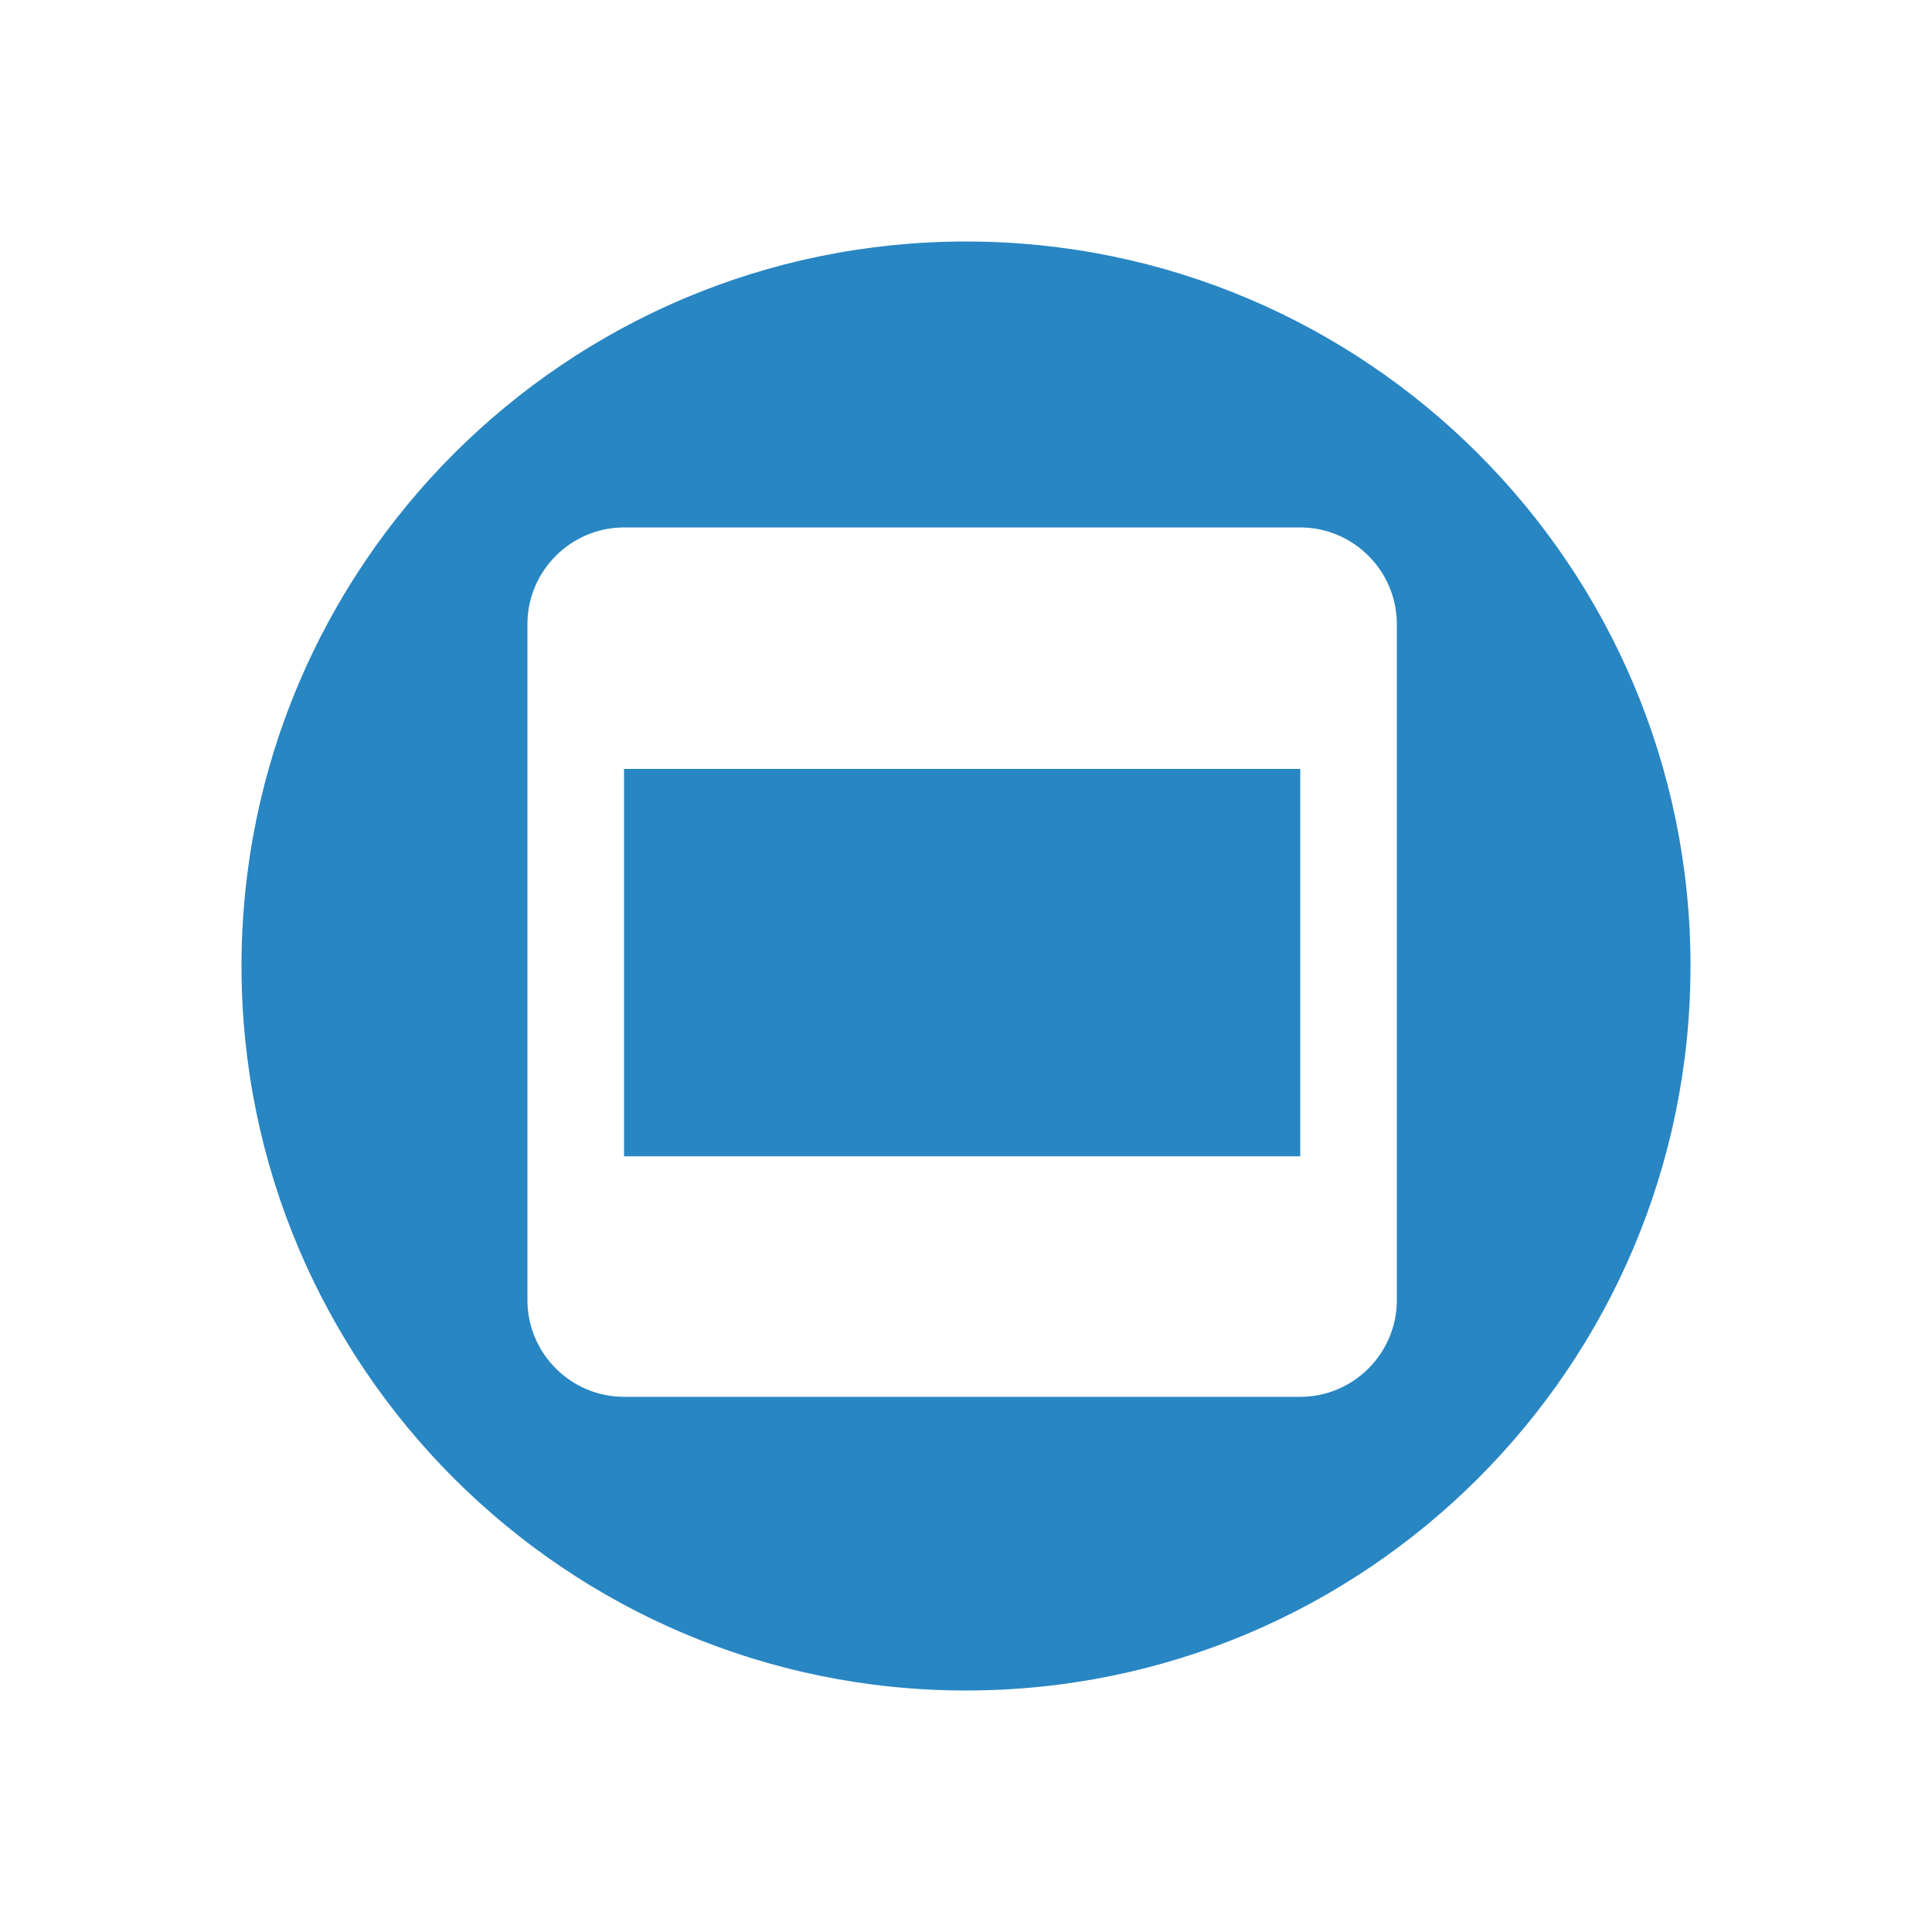
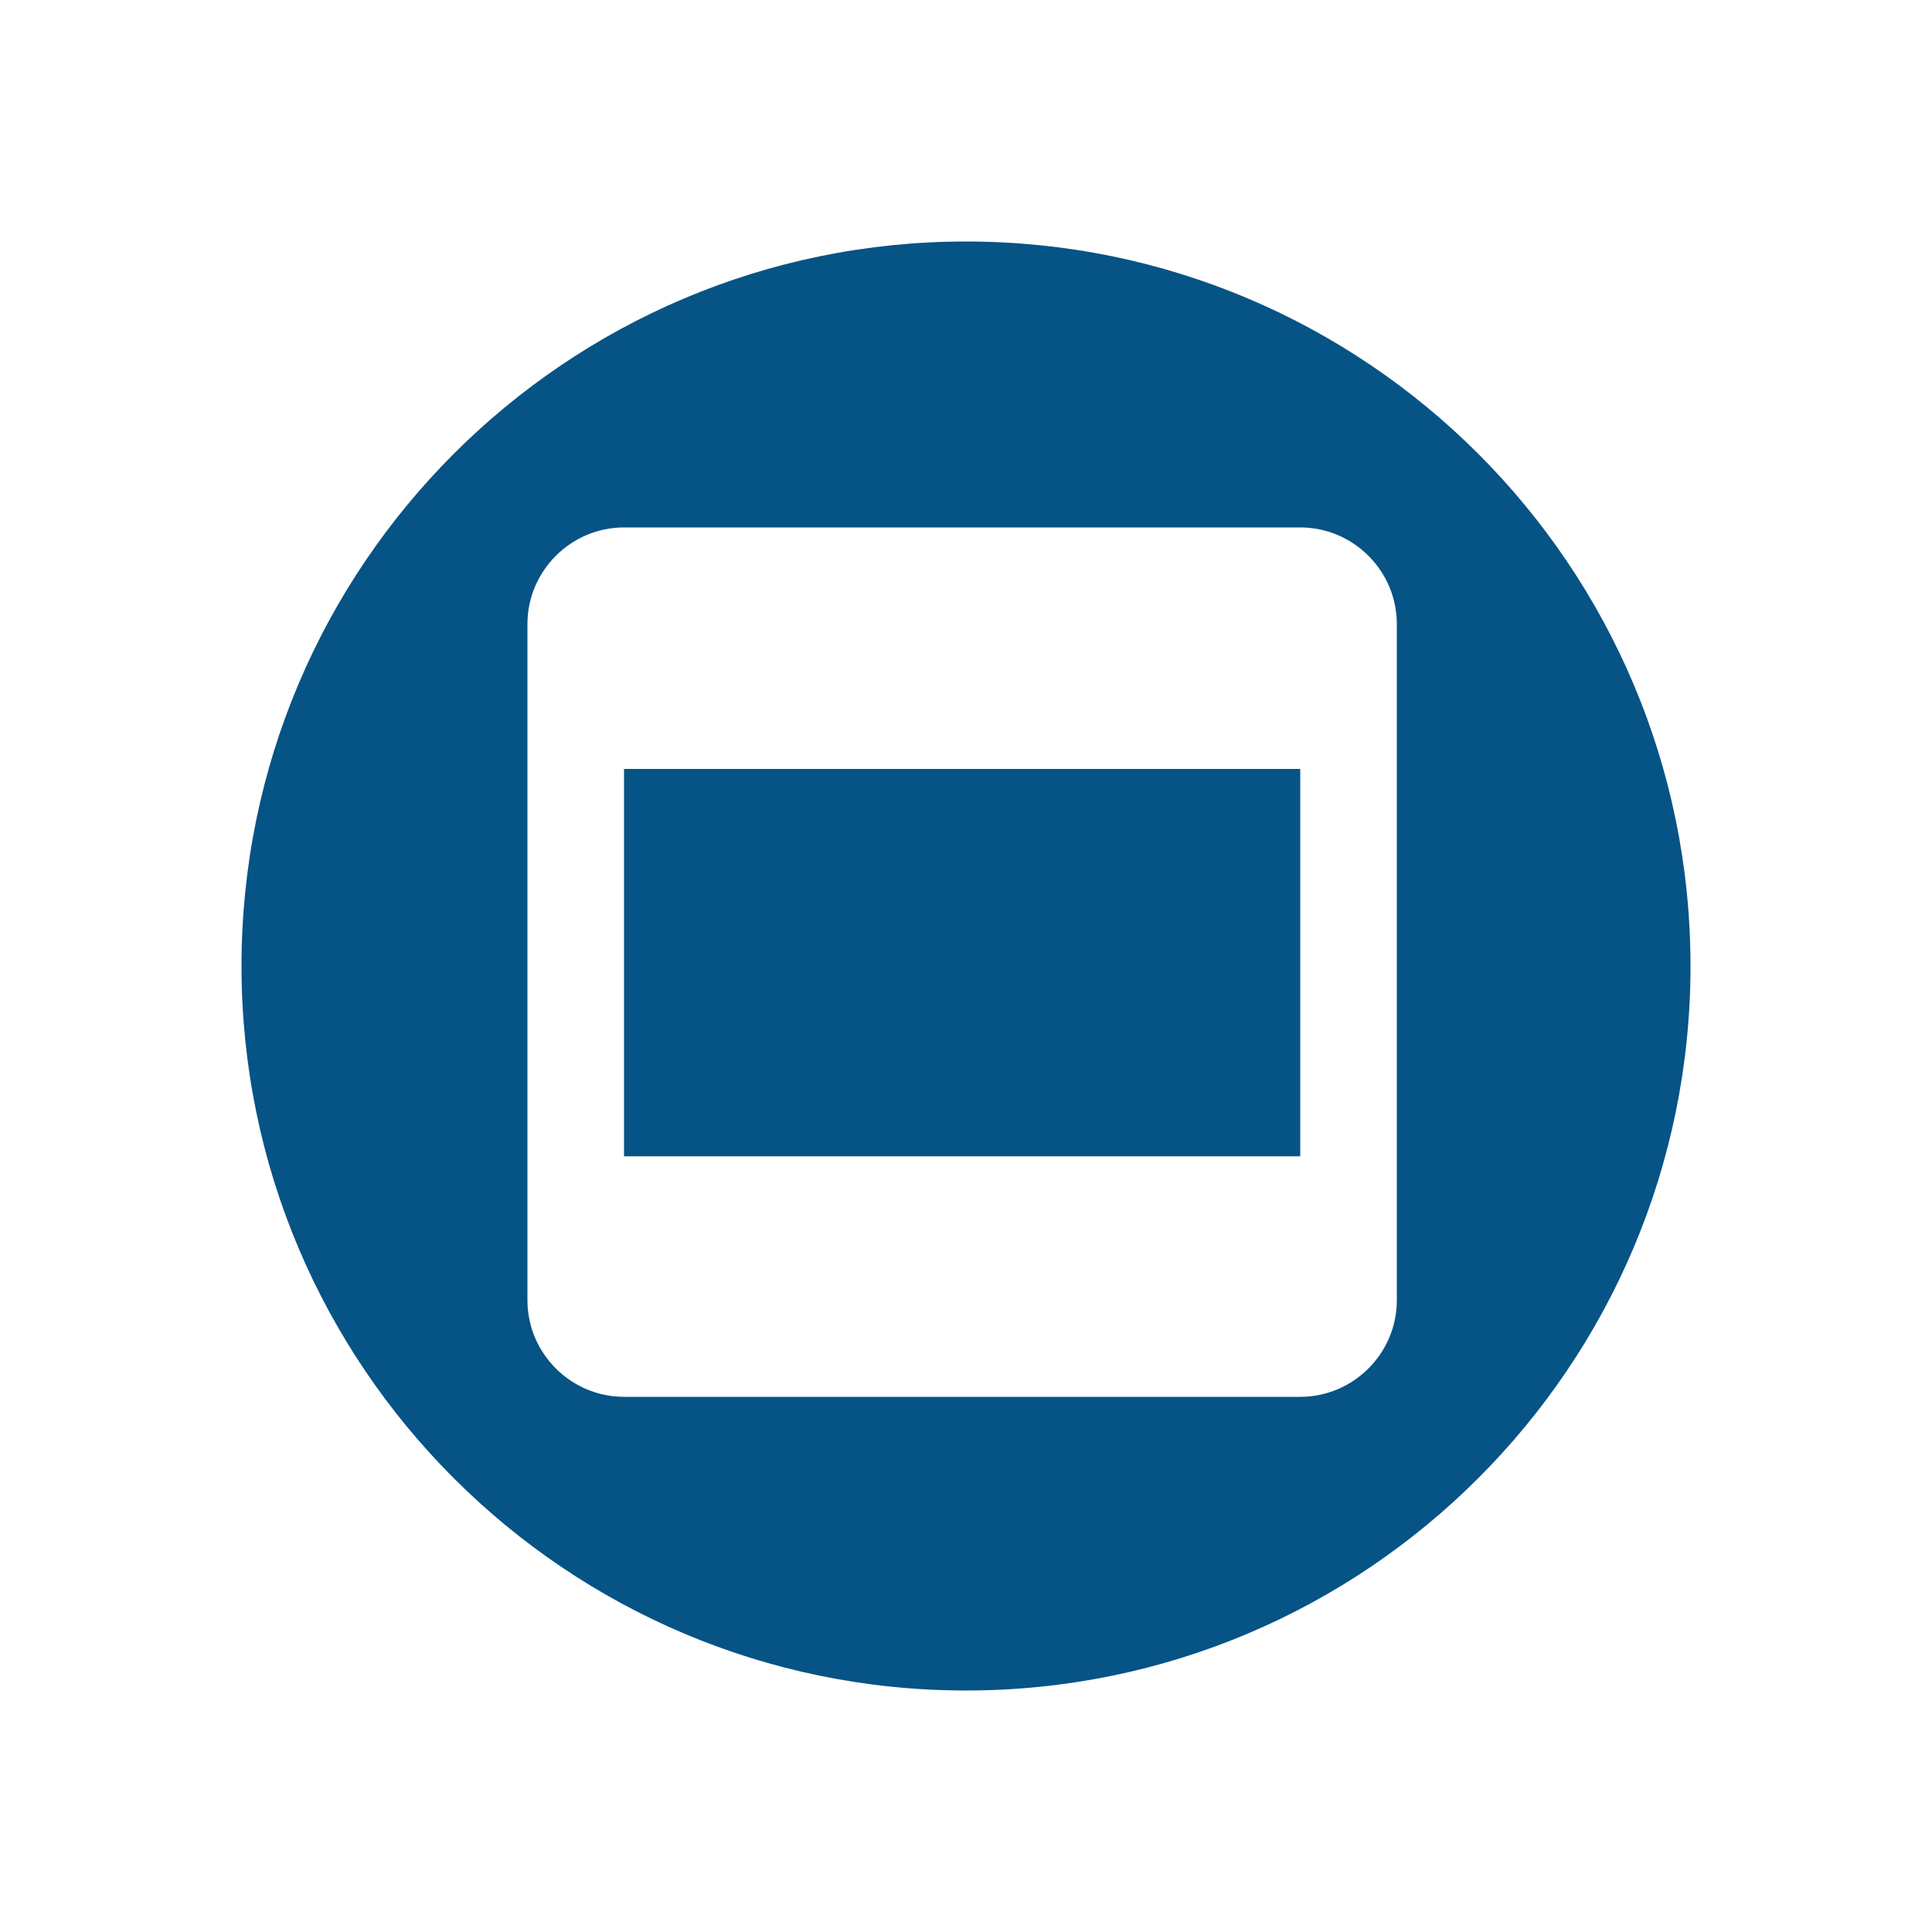
<svg xmlns="http://www.w3.org/2000/svg" version="1.1" id="Layer_1" x="0px" y="0px" viewBox="0 0 200 200" style="enable-background:new 0 0 200 200;" xml:space="preserve">
  <style type="text/css">
- 	.st0{fill:#2886C3;}
+ 	.st0{fill:#065385;}
</style>
  <g>
    <g>
	</g>
    <g>
	</g>
    <g>
	</g>
    <g>
	</g>
    <g>
	</g>
    <g>
	</g>
    <g>
	</g>
    <g>
	</g>
    <g>
	</g>
    <g>
	</g>
    <g>
	</g>
    <g>
	</g>
    <g>
	</g>
    <g>
	</g>
    <g>
	</g>
  </g>
  <g>
    <rect x="64.6" y="79.6" class="st0" width="70" height="40.1" />
    <path class="st0" d="M100,25c-41.4,0-75,33.6-75,75s33.6,75,75,75c41.4,0,75-33.6,75-75S141.4,25,100,25z M144.6,134.6   c0,5.5-4.5,10-10,10h-70c-5.5,0-10-4.5-10-10v-70c0-5.5,4.5-10,10-10h70c5.5,0,10,4.5,10,10V134.6z" />
  </g>
</svg>
